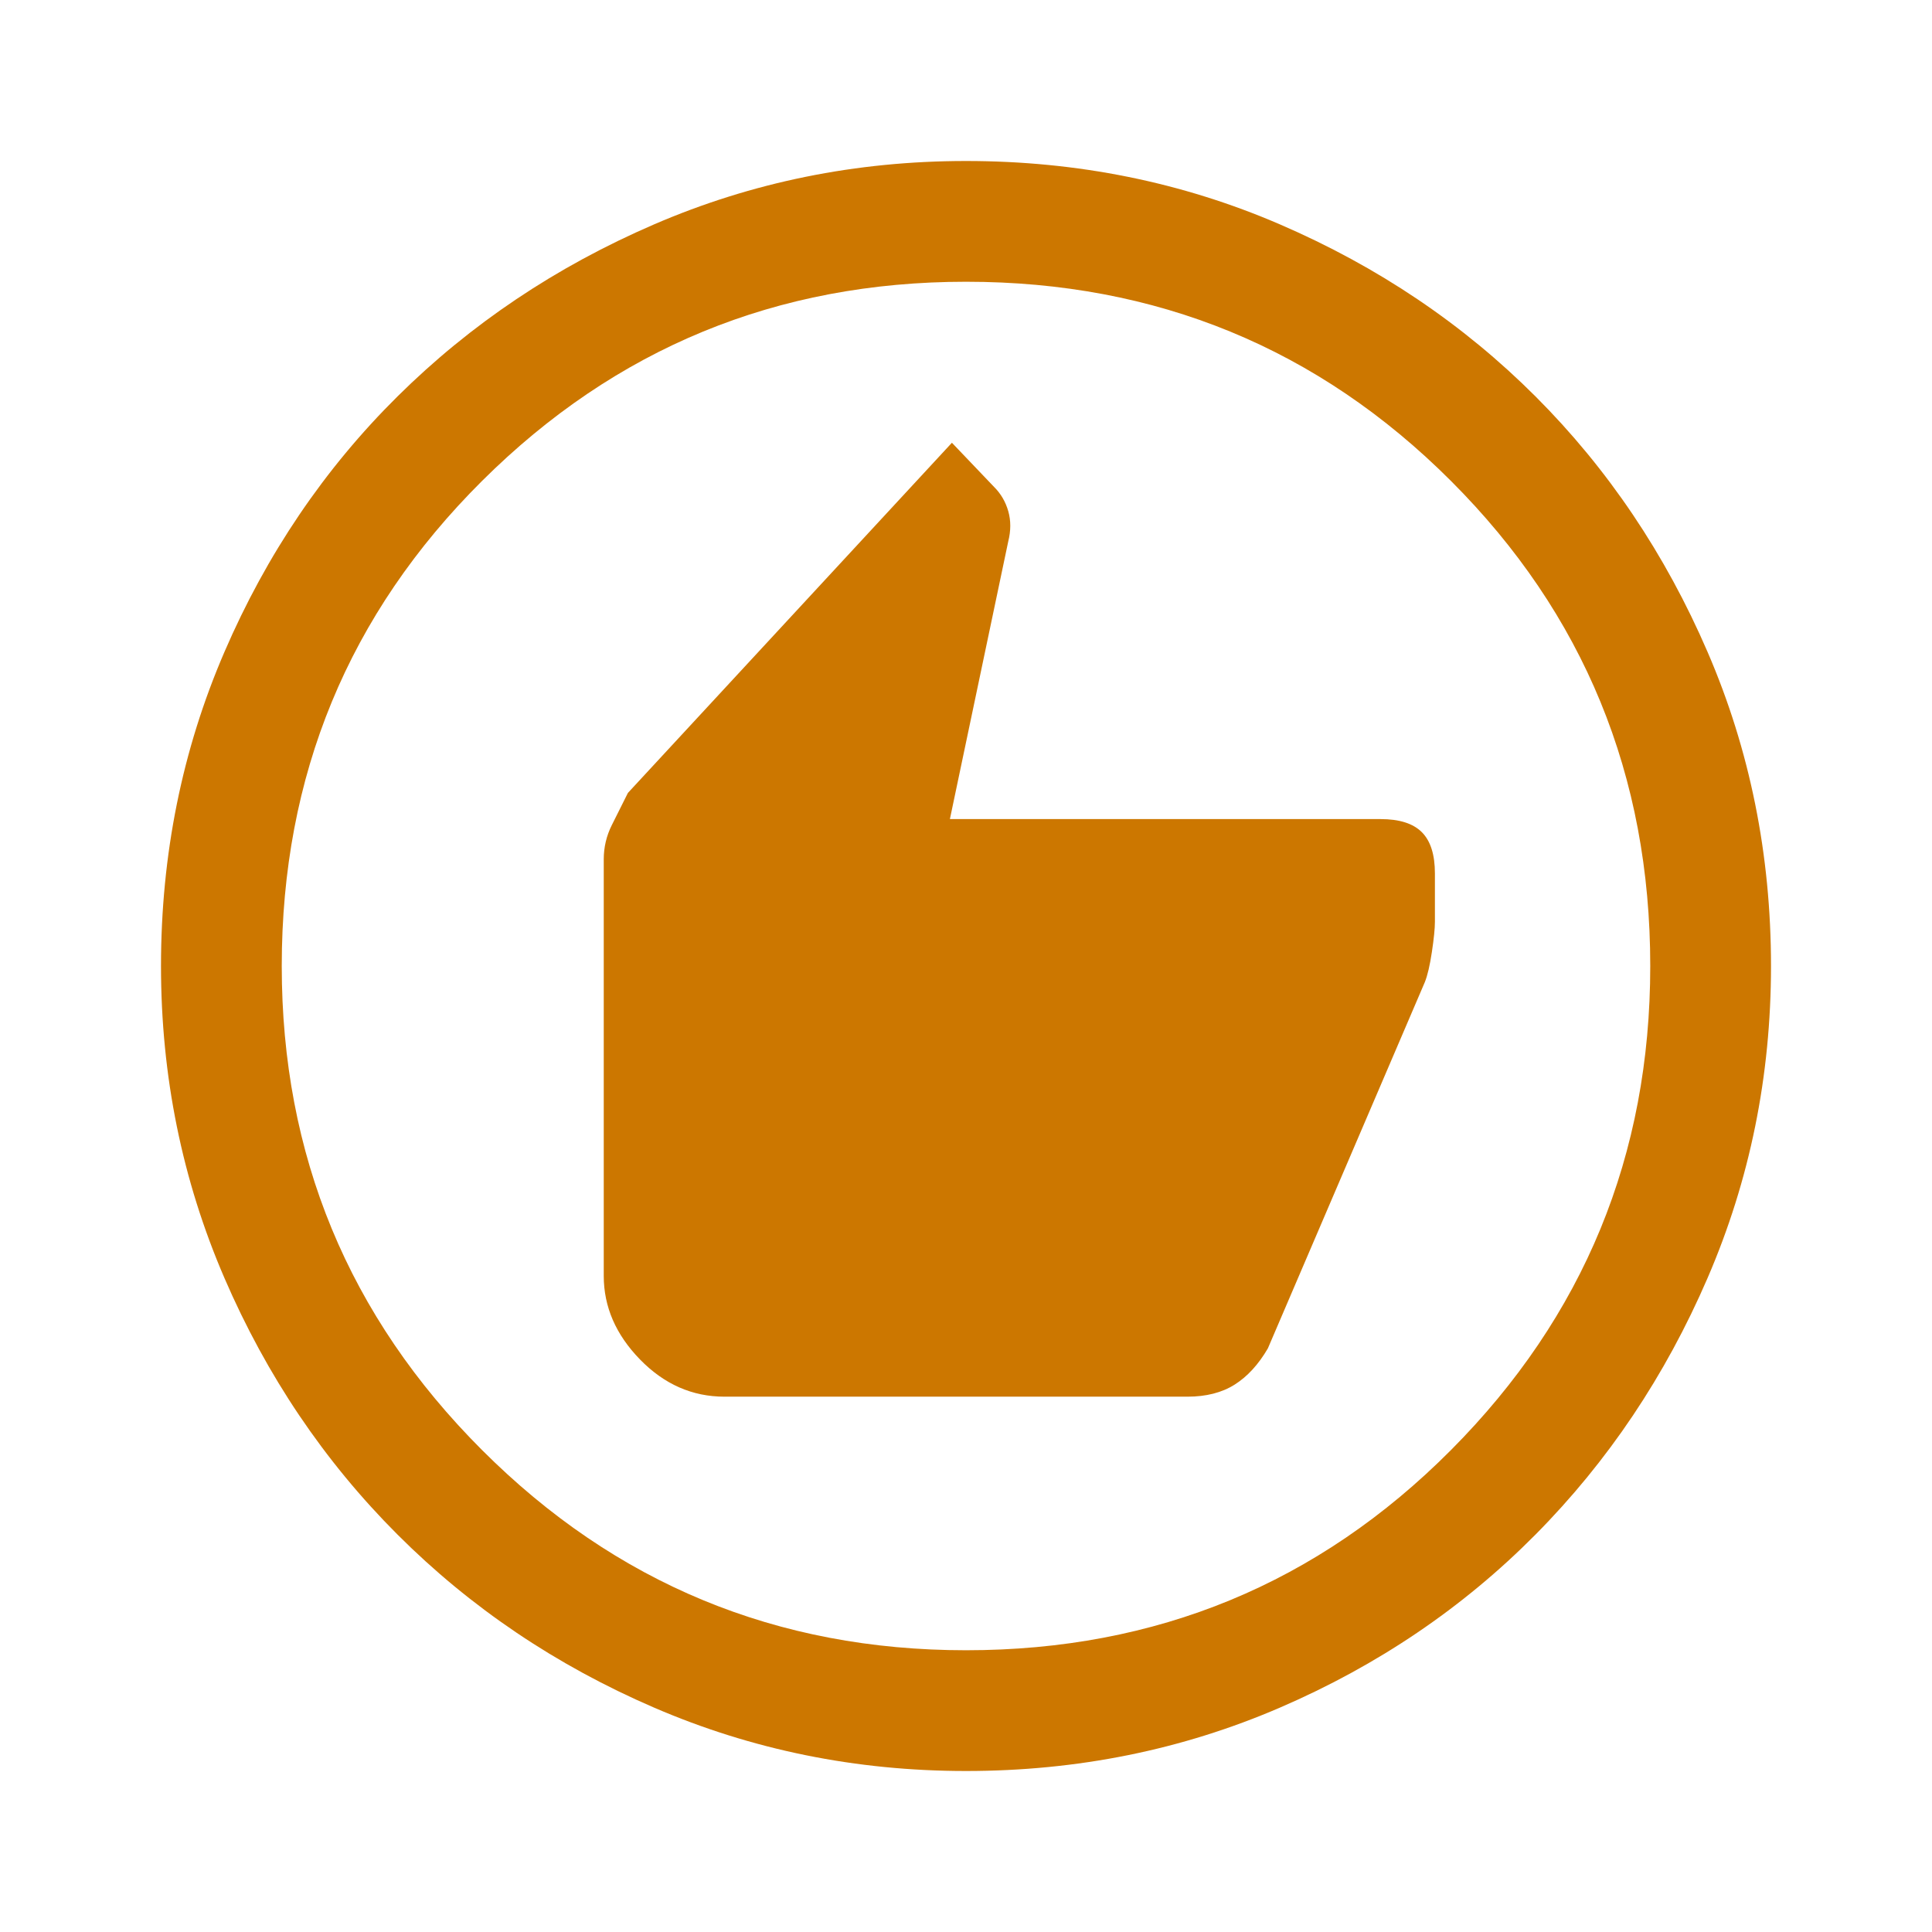
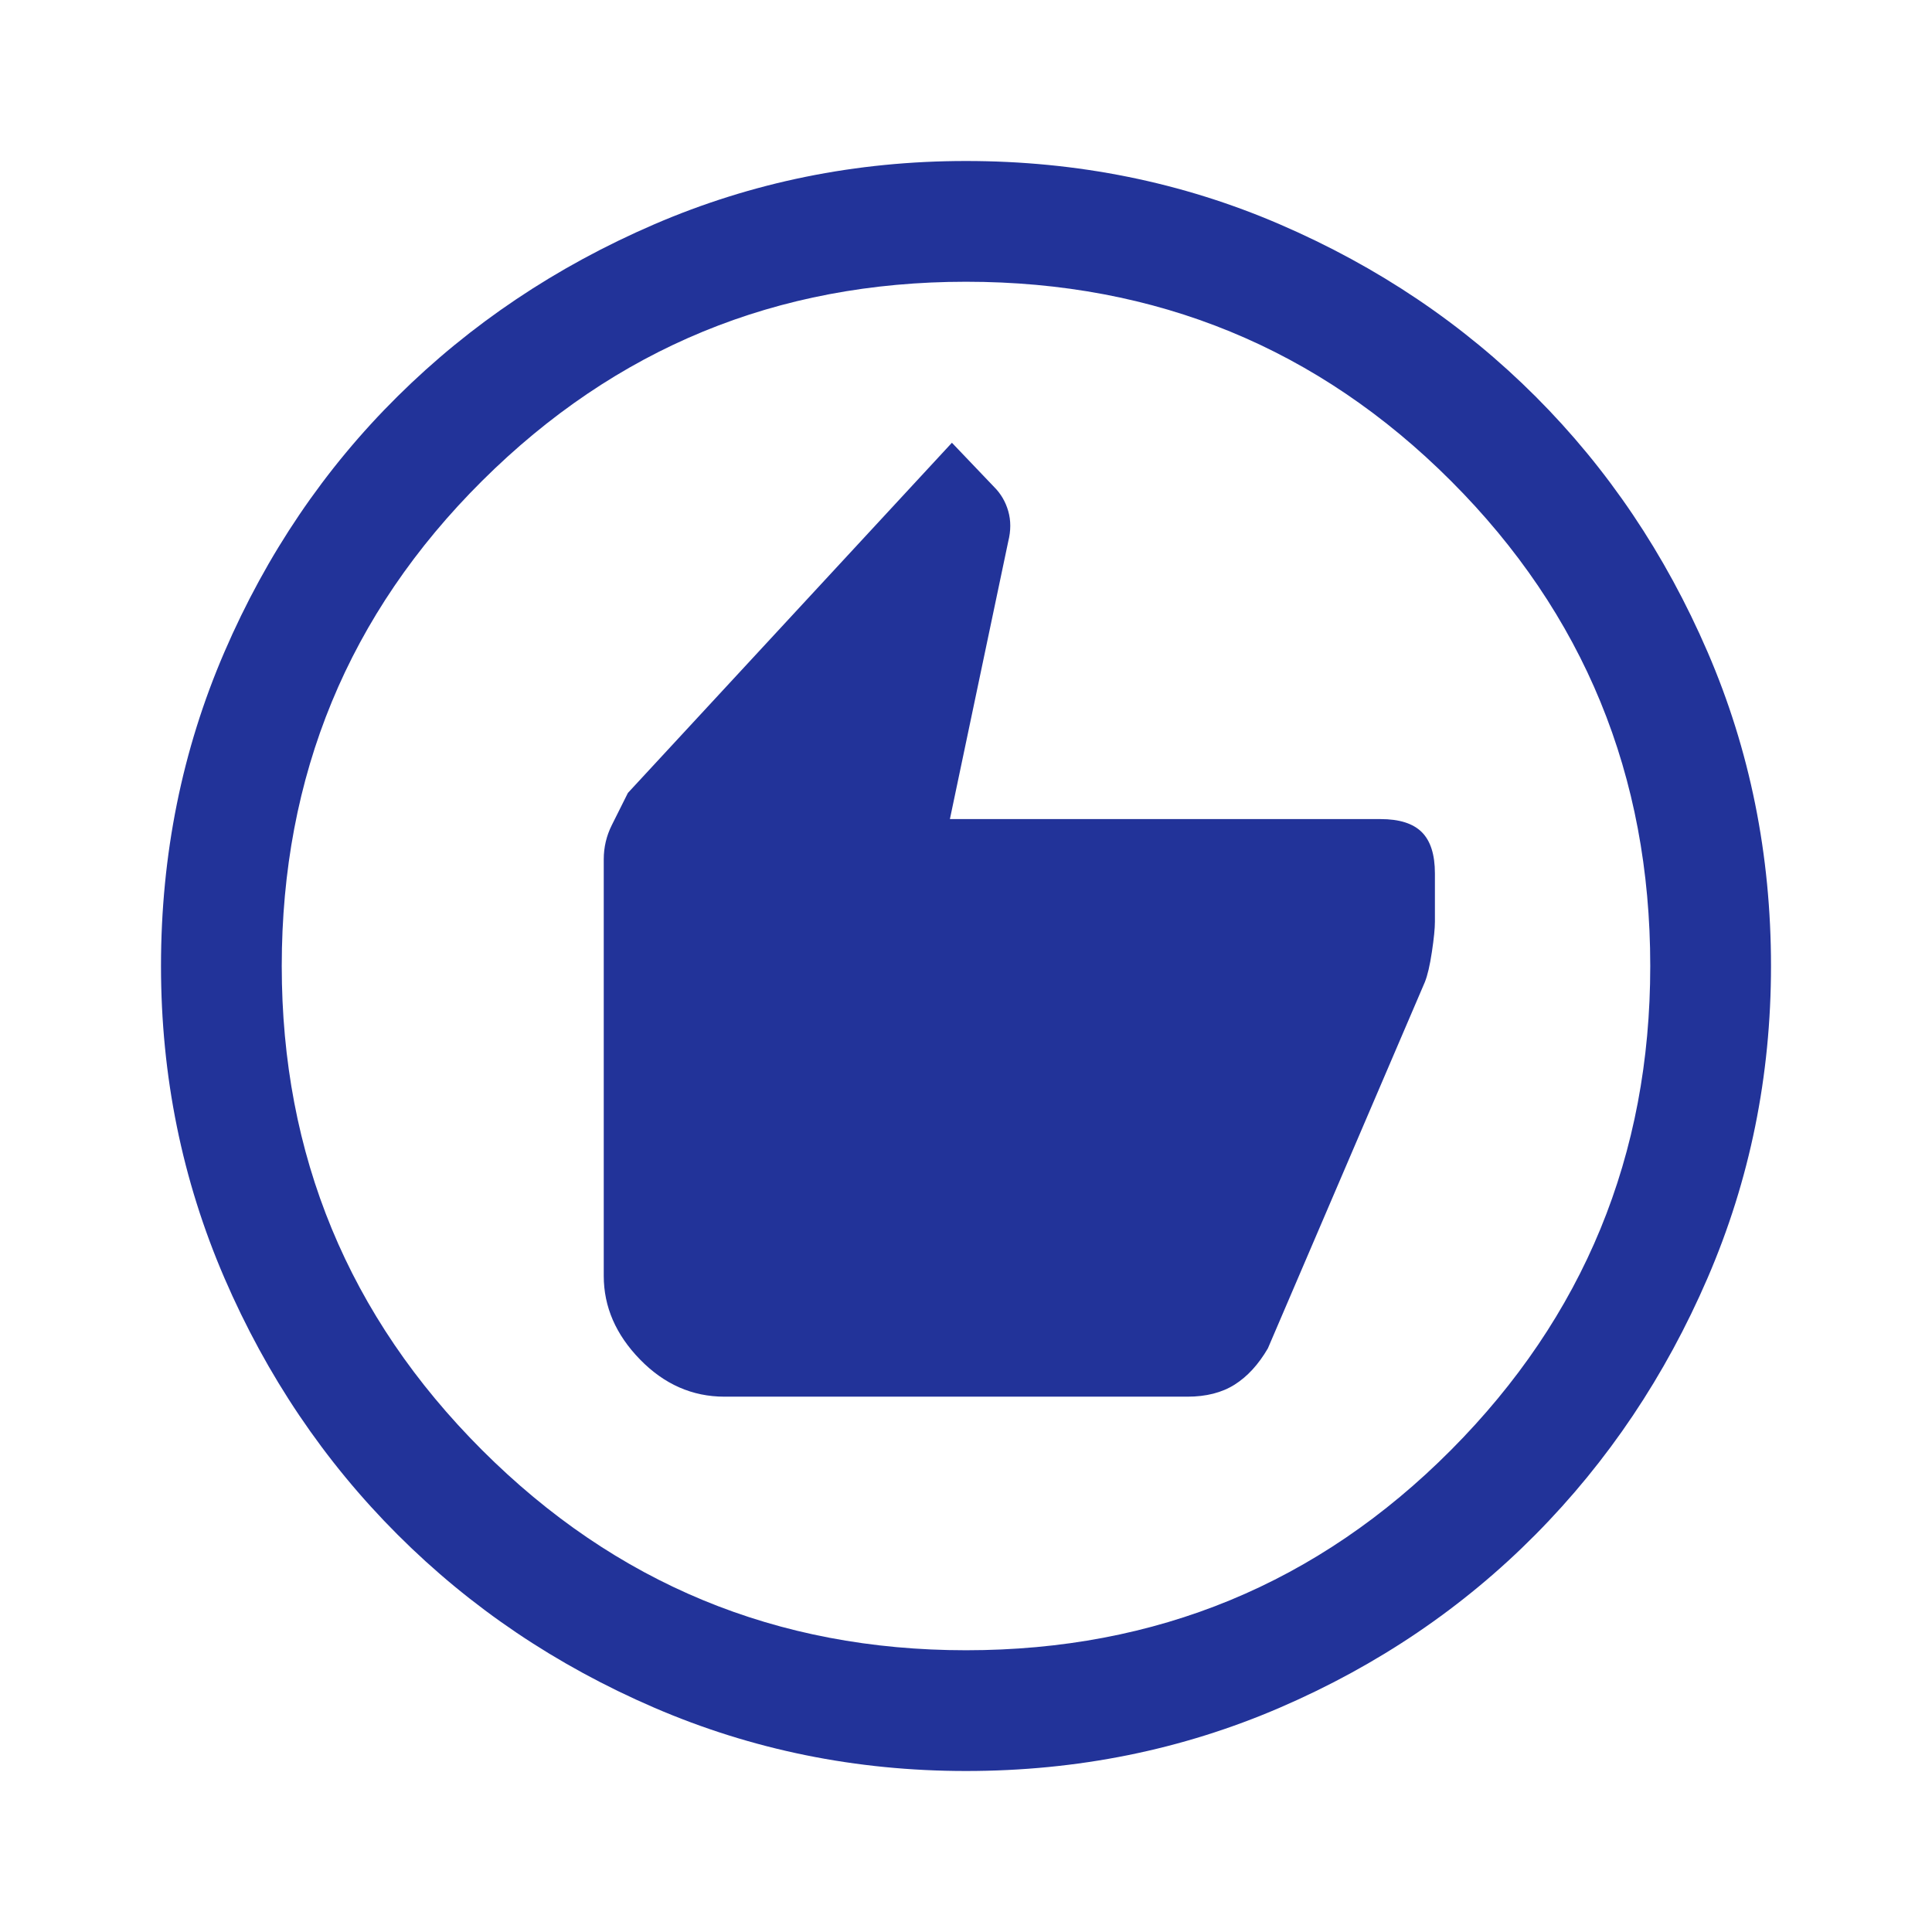
- <svg xmlns="http://www.w3.org/2000/svg" height="48px" viewBox="0 -960 960 960" width="48px" fill="#cc7700">
+ <svg xmlns="http://www.w3.org/2000/svg" height="48px" viewBox="0 -960 960 960" width="48px" fill="#223399">
  <path d="M360-266h230q14 0 23.5-6t16.5-18l78-182q2-5 3.5-15t1.5-15v-24q0-14-6.5-20.5T686-553H472l29-138q2-8 0-15t-7-12l-21-22-161 174-8 16q-4 8-4 17v207q0 23 18 41.5t42 18.5ZM480-80q-82 0-155-31.5t-127.5-86Q143-252 111.5-325T80-480q0-83 31.5-156t86-127Q252-817 325-848.5T480-880q83 0 156 31.5T763-763q54 54 85.5 127T880-480q0 82-31.5 155T763-197.5q-54 54.5-127 86T480-80Zm0-60q142 0 241-99.5T820-480q0-142-99-241t-241-99q-141 0-240.5 99T140-480q0 141 99.5 240.5T480-140Zm0-340Z" />
</svg>
